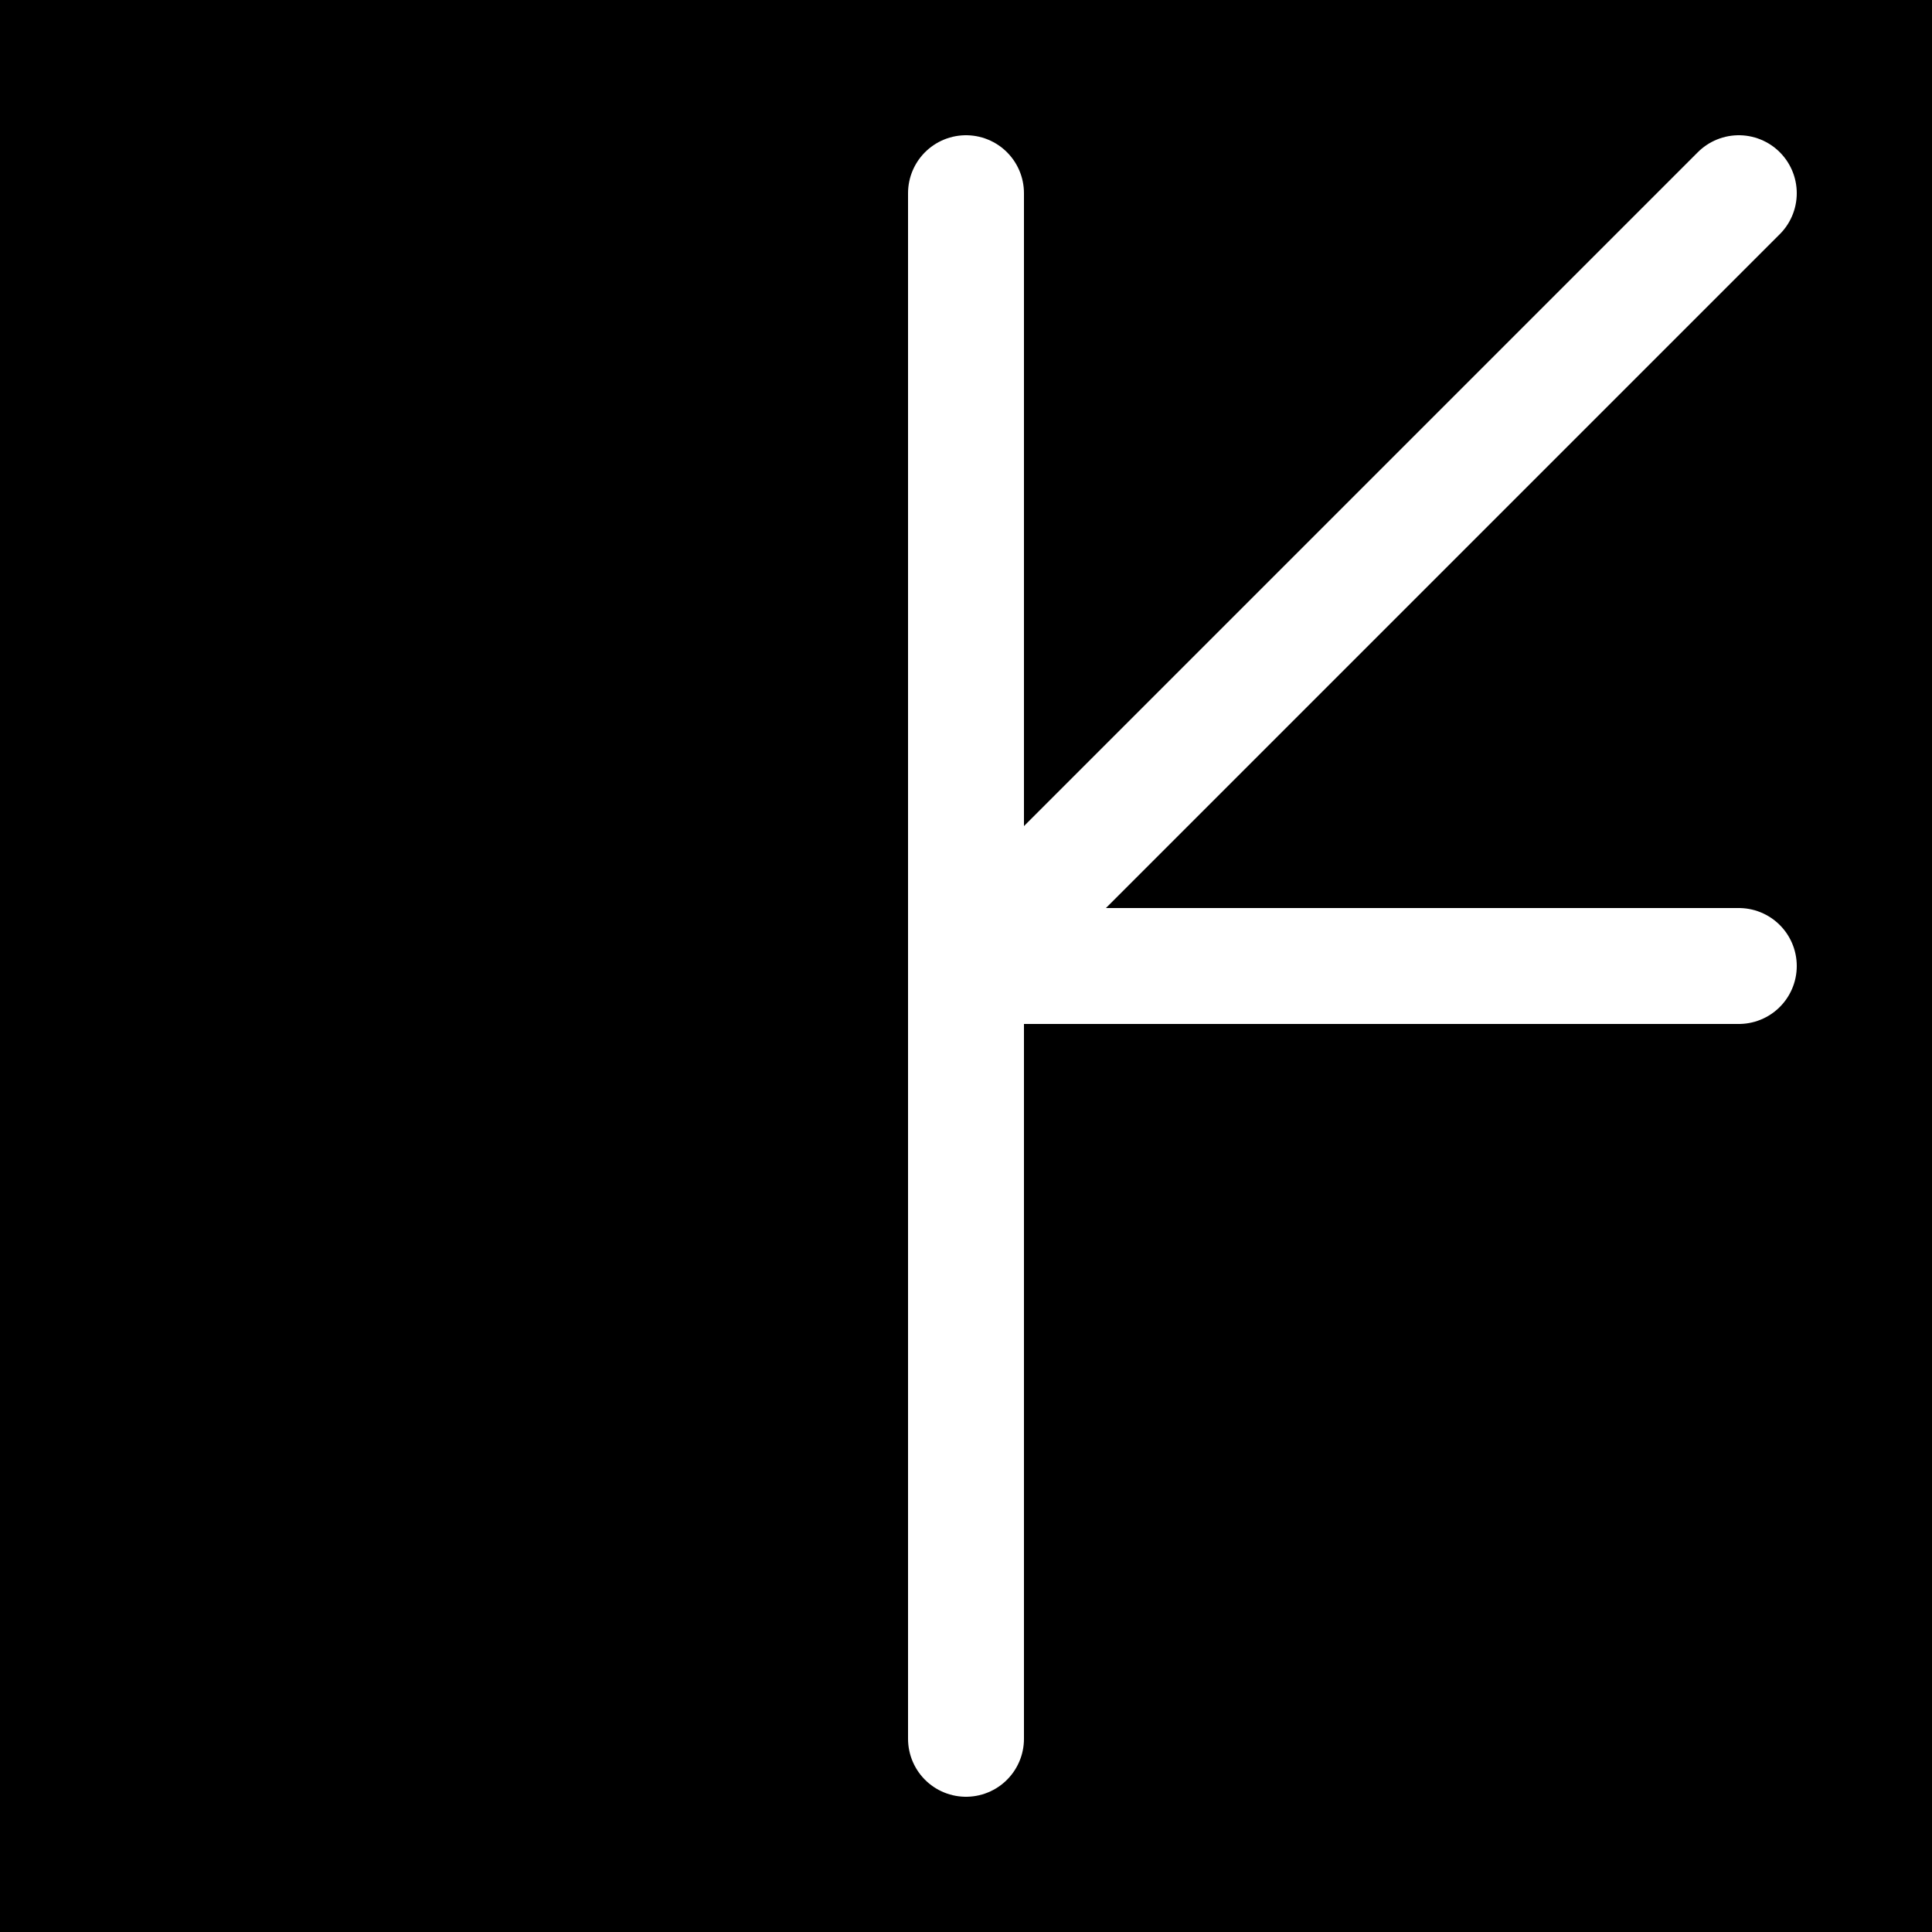
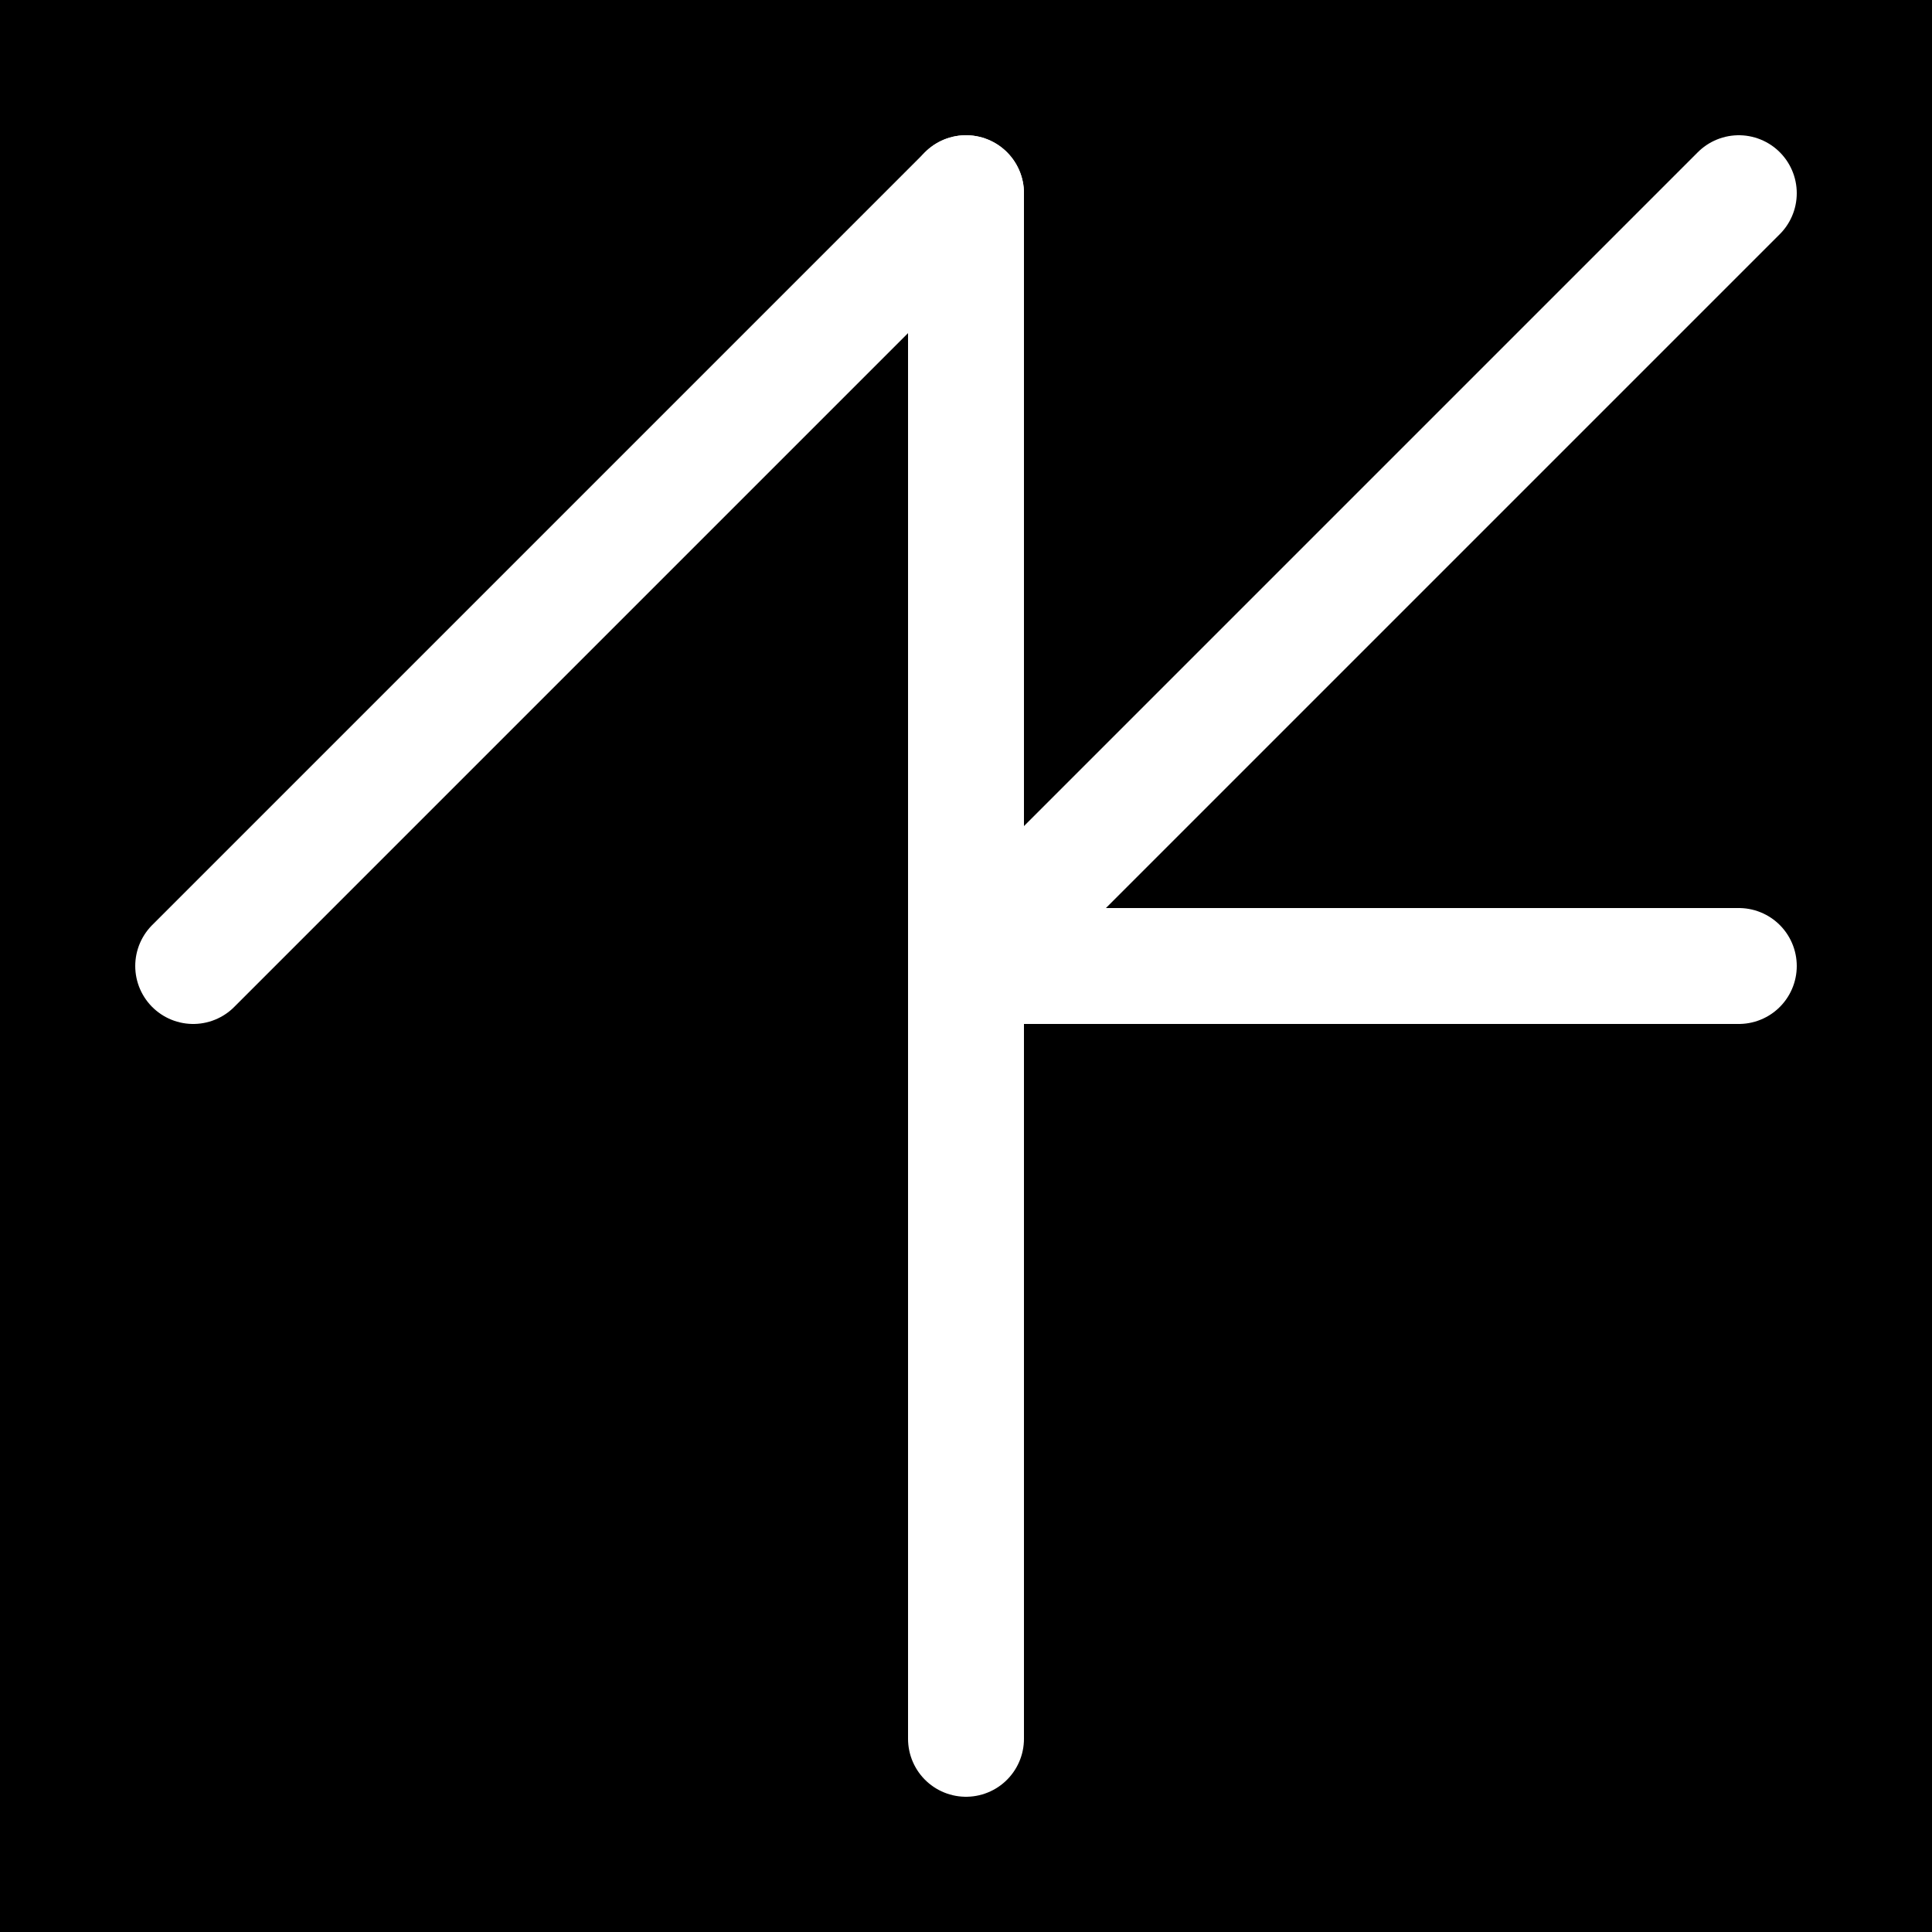
<svg xmlns="http://www.w3.org/2000/svg" viewBox="0 0 100 100" width="100%" height="100%">
  <rect width="100" height="100" fill="black" />
  <g stroke="white" stroke-width="6" stroke-linecap="round">
    <line x1="90" y1="10" x2="50" y2="50" />
    <line x1="50" y1="10" x2="50" y2="50" />
    <line x1="90" y1="50" x2="50" y2="50" />
    <line x1="50" y1="90" x2="50" y2="50" />
+     <line x1="50" y1="10" x2="10" y2="50" />
  </g>
</svg>
